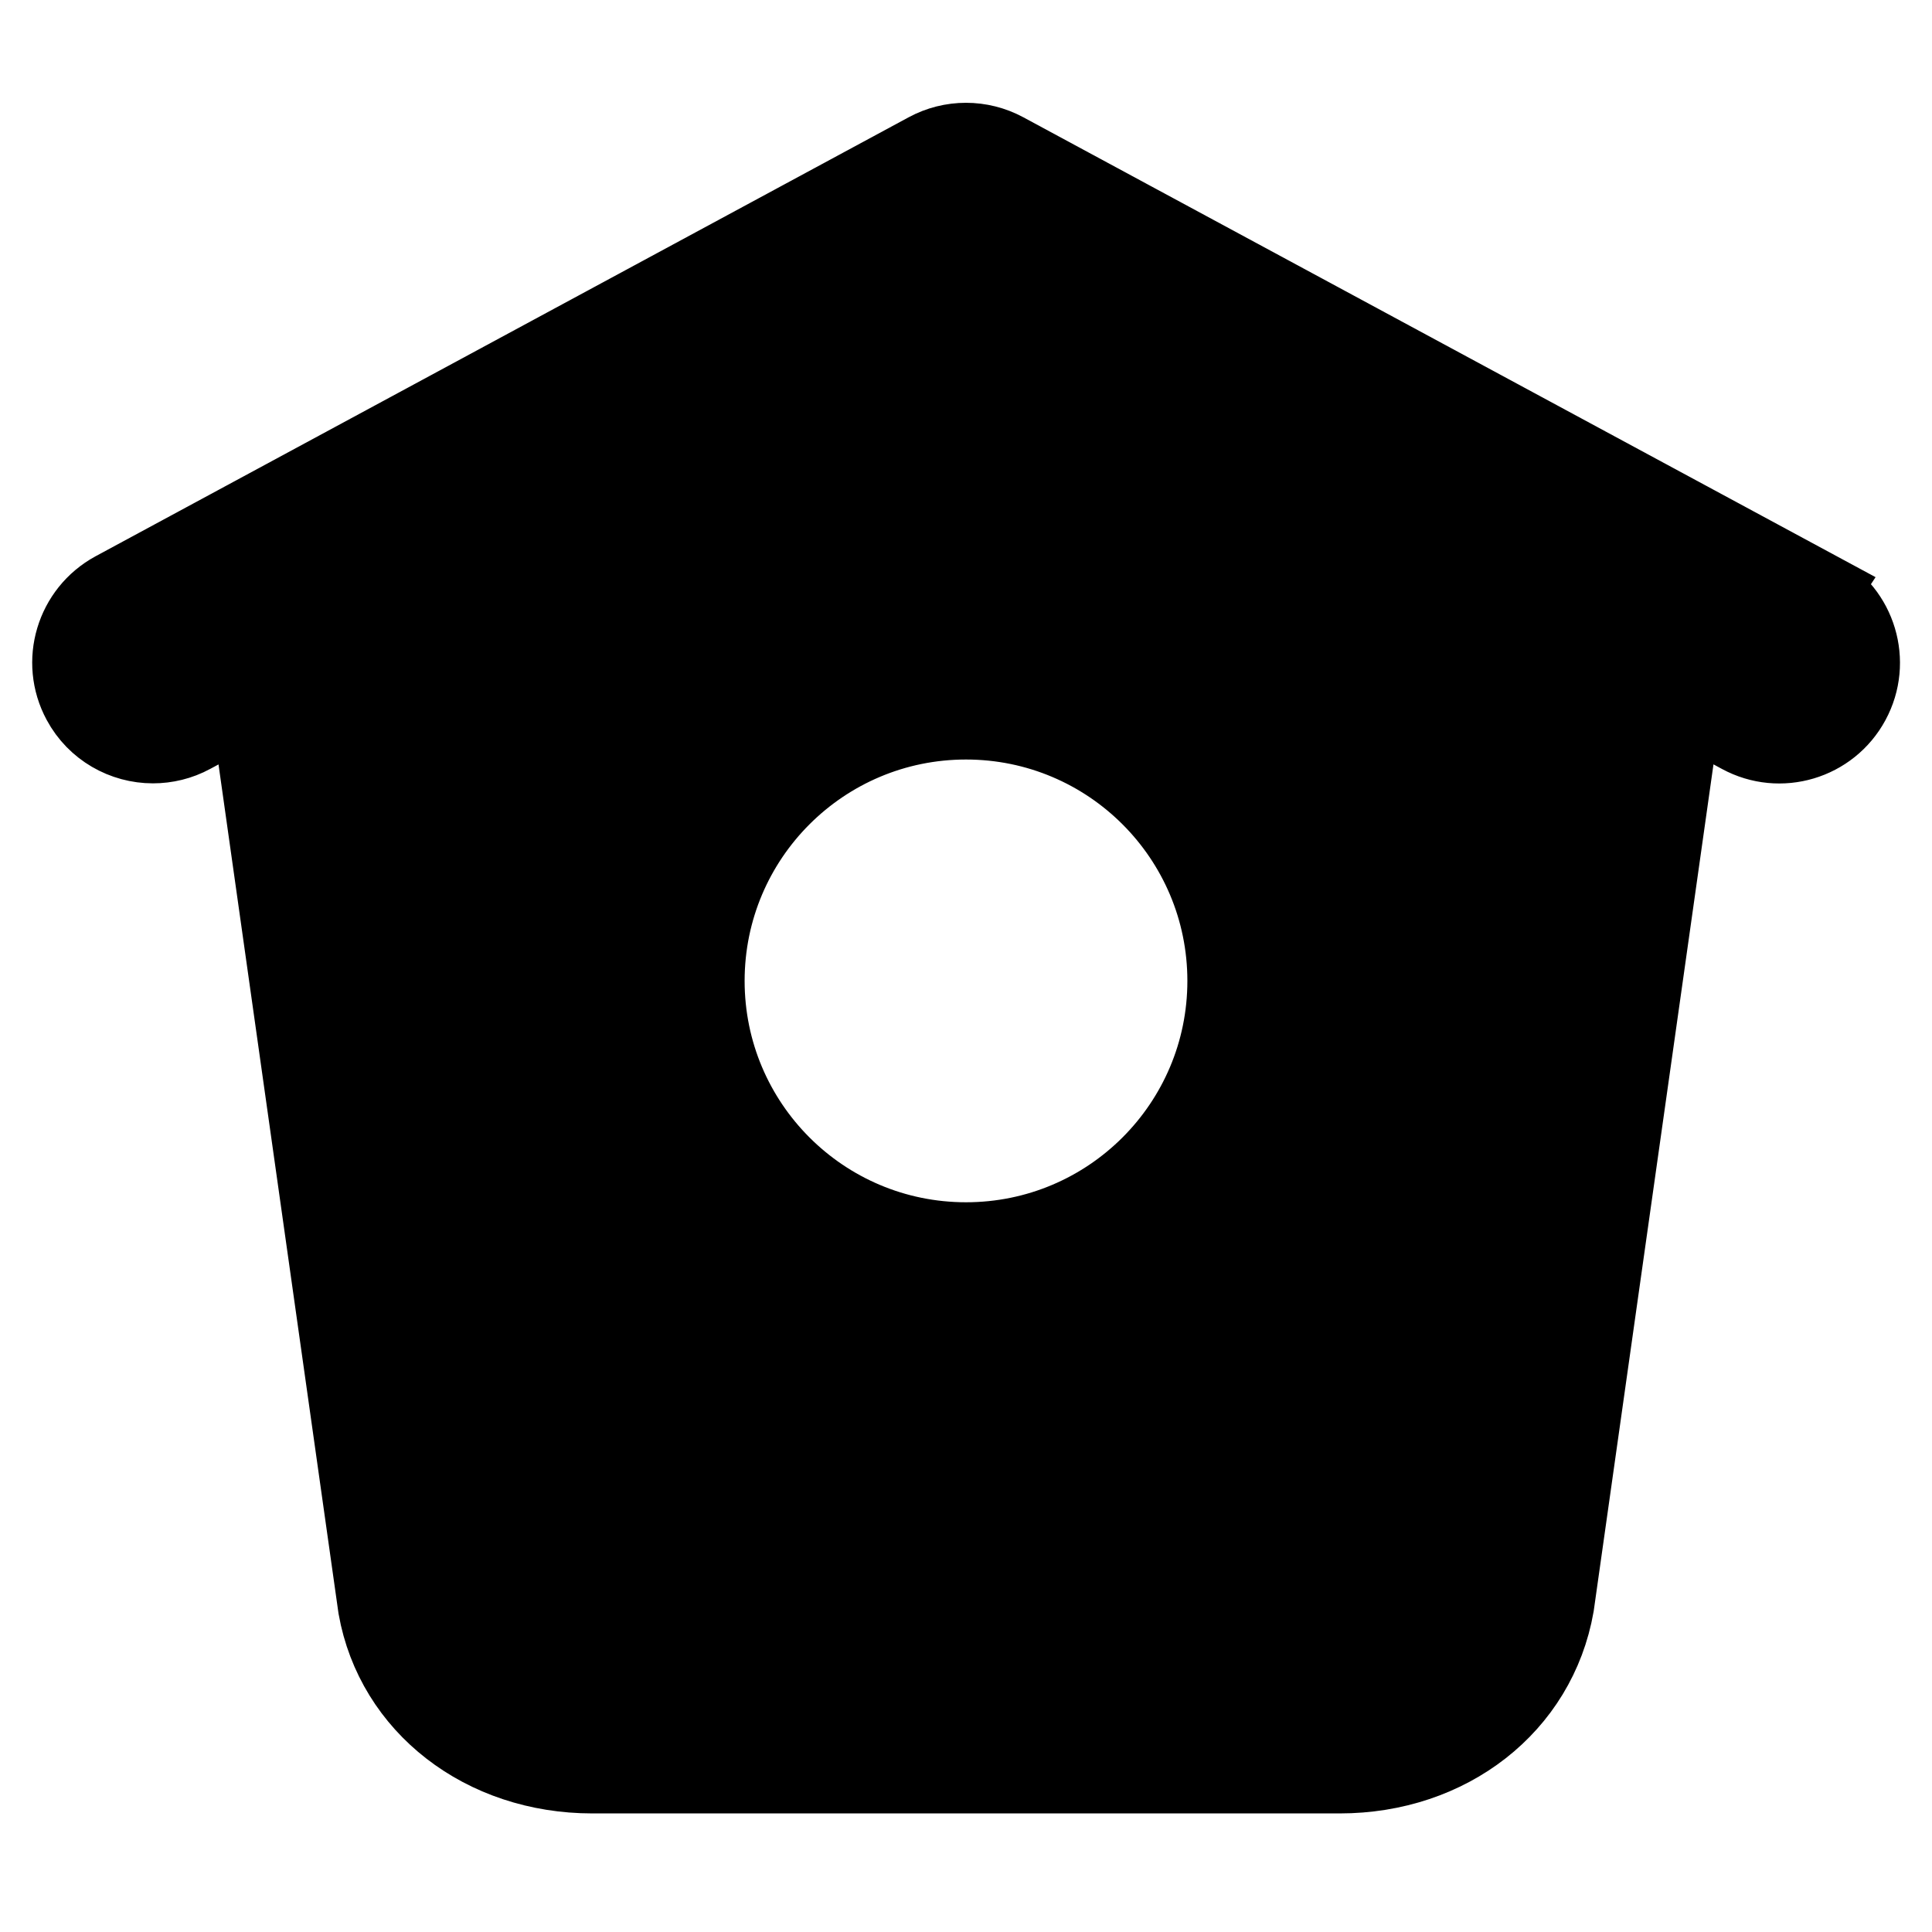
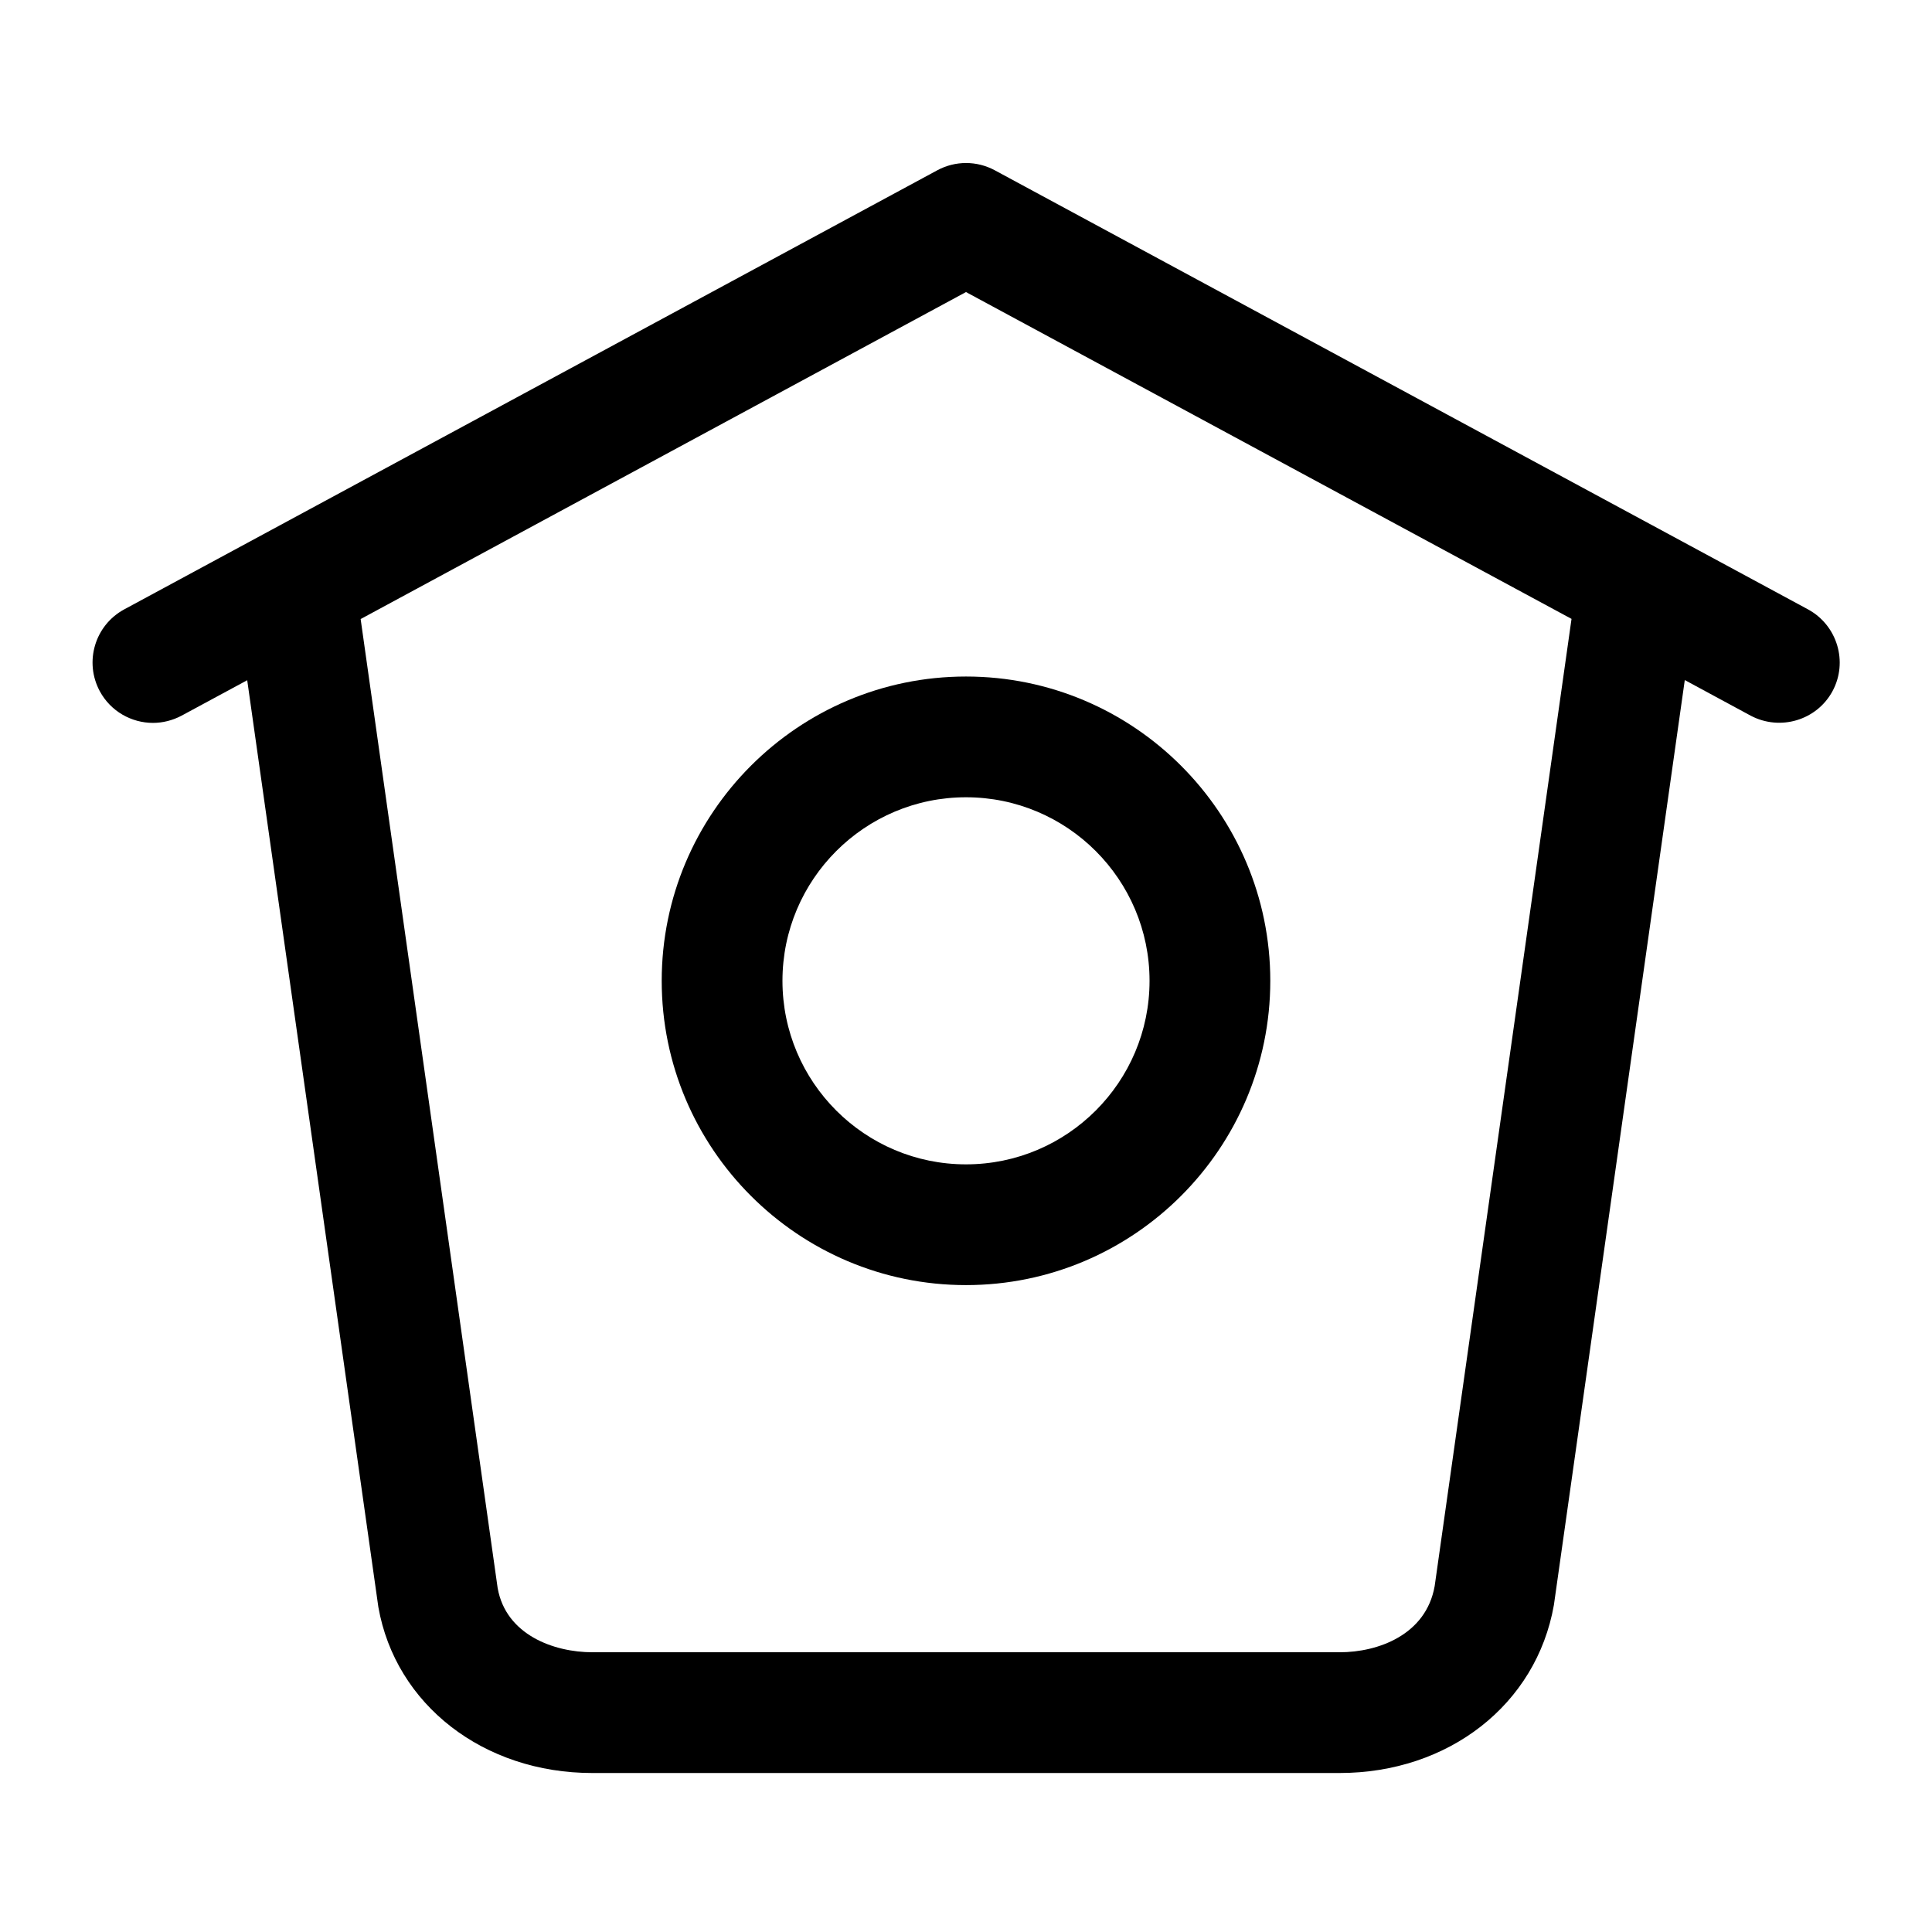
<svg xmlns="http://www.w3.org/2000/svg" width="24" height="24" viewBox="0 0 24 24" fill="none">
-   <path d="M22.58 7.35L12.475 1.897C12.178 1.737 11.821 1.737 11.525 1.897L1.425 7.35C0.939 7.614 0.758 8.22 1.02 8.706C1.2 9.041 1.545 9.231 1.9 9.231C2.06 9.231 2.224 9.193 2.375 9.111L3.109 8.715L4.699 19.965C4.915 21.179 6.009 22.027 7.359 22.027H16.641C17.991 22.027 19.085 21.179 19.303 19.939L20.891 8.714L21.628 9.112C22.113 9.375 22.72 9.194 22.982 8.708C23.245 8.222 23.062 7.615 22.578 7.353L22.58 7.35ZM12 15.435C10.205 15.435 8.75 13.98 8.75 12.185C8.75 10.39 10.205 8.935 12 8.935C13.795 8.935 15.25 10.39 15.25 12.185C15.25 13.98 13.795 15.435 12 15.435Z" fill="currentColor" stroke="currentColor" />
+   <path d="M22.46 7.57L12.357 2.115C12.134 1.995 11.867 1.995 11.644 2.115L1.543 7.57C1.179 7.767 1.043 8.222 1.24 8.587C1.375 8.837 1.634 8.98 1.9 8.98C2.02 8.98 2.143 8.95 2.256 8.89L3.071 8.45L4.7 19.963C4.914 21.178 6.008 22.025 7.358 22.025H16.64C17.992 22.025 19.085 21.177 19.303 19.938L20.929 8.448L21.747 8.89C22.111 9.083 22.567 8.95 22.764 8.586C22.96 8.223 22.824 7.768 22.46 7.57ZM17.822 19.703C17.715 20.309 17.119 20.525 16.642 20.525H7.36C6.88 20.525 6.285 20.309 6.182 19.727L4.48 7.69L12 3.628L19.522 7.688L17.822 19.703Z" fill="currentColor" />
+   <path d="M8.22 12.184C8.22 14.268 9.915 15.964 12 15.964C14.085 15.964 15.78 14.268 15.78 12.184C15.78 10.1 14.085 8.404 12 8.404C9.915 8.404 8.22 10.1 8.22 12.184ZM14.28 12.184C14.28 13.442 13.258 14.464 12 14.464C10.742 14.464 9.72 13.442 9.72 12.184C9.72 10.926 10.742 9.904 12 9.904C13.258 9.904 14.28 10.926 14.28 12.184Z" fill="currentColor" />
</svg>
